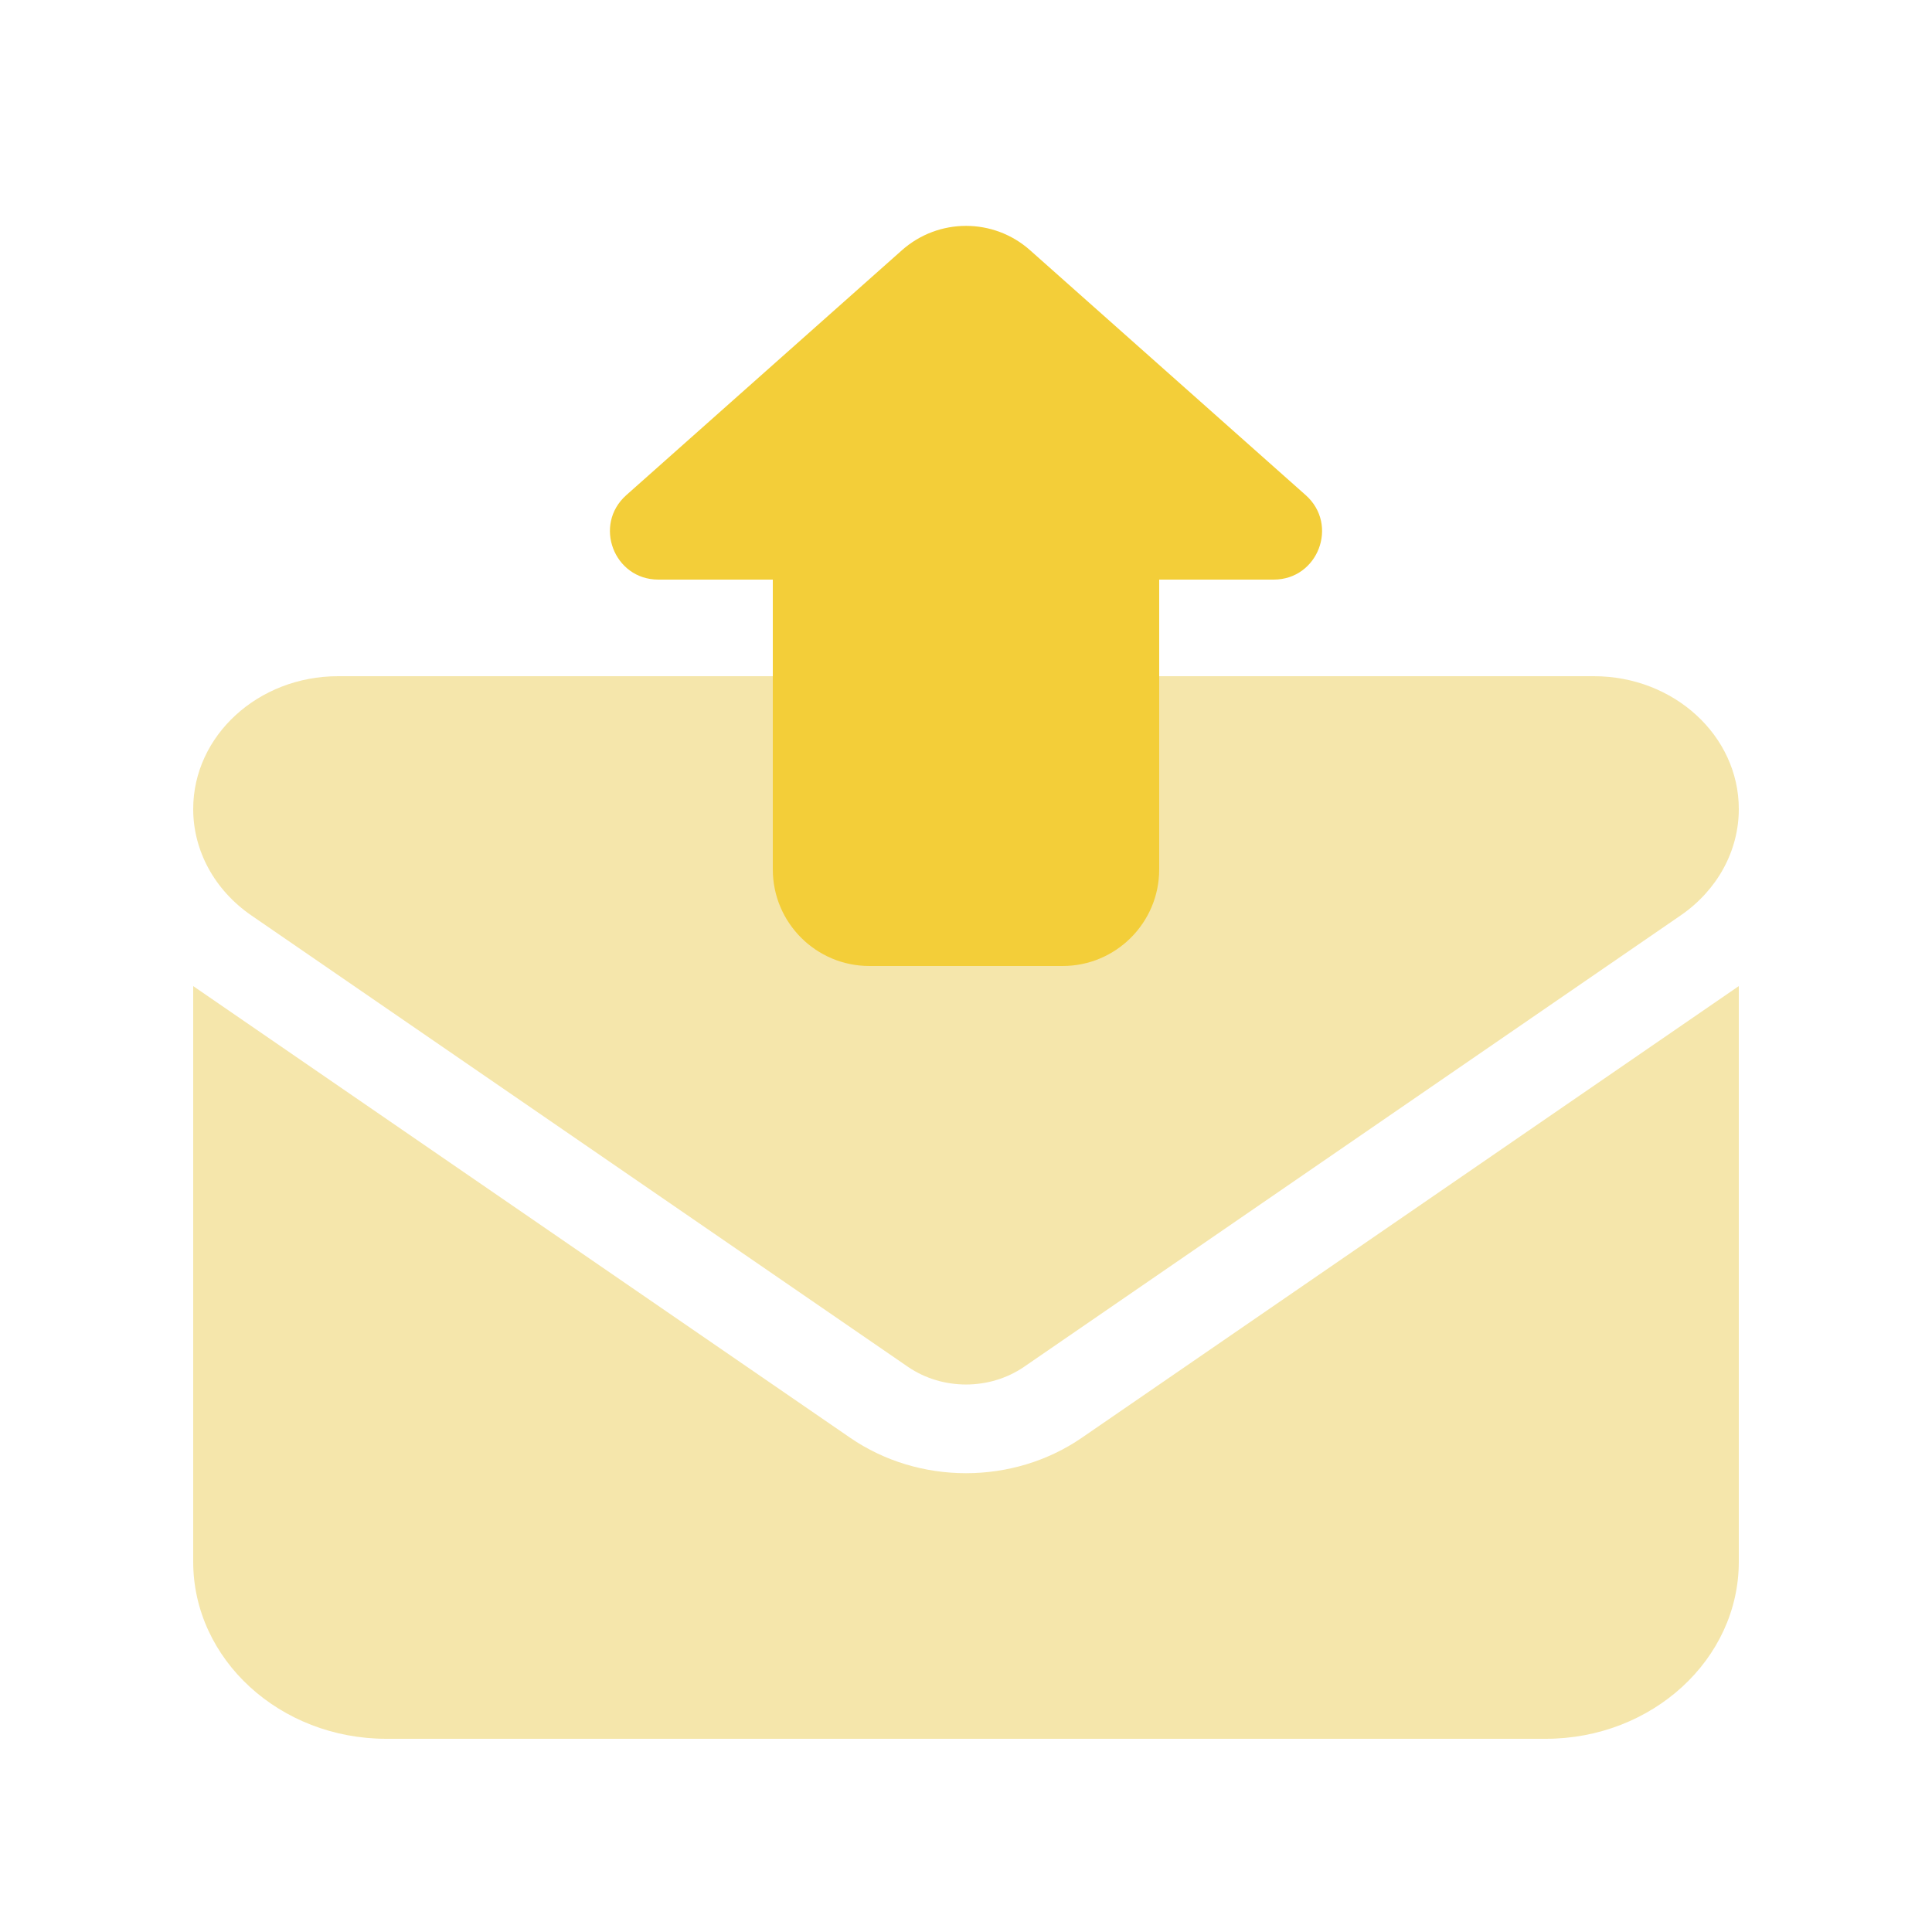
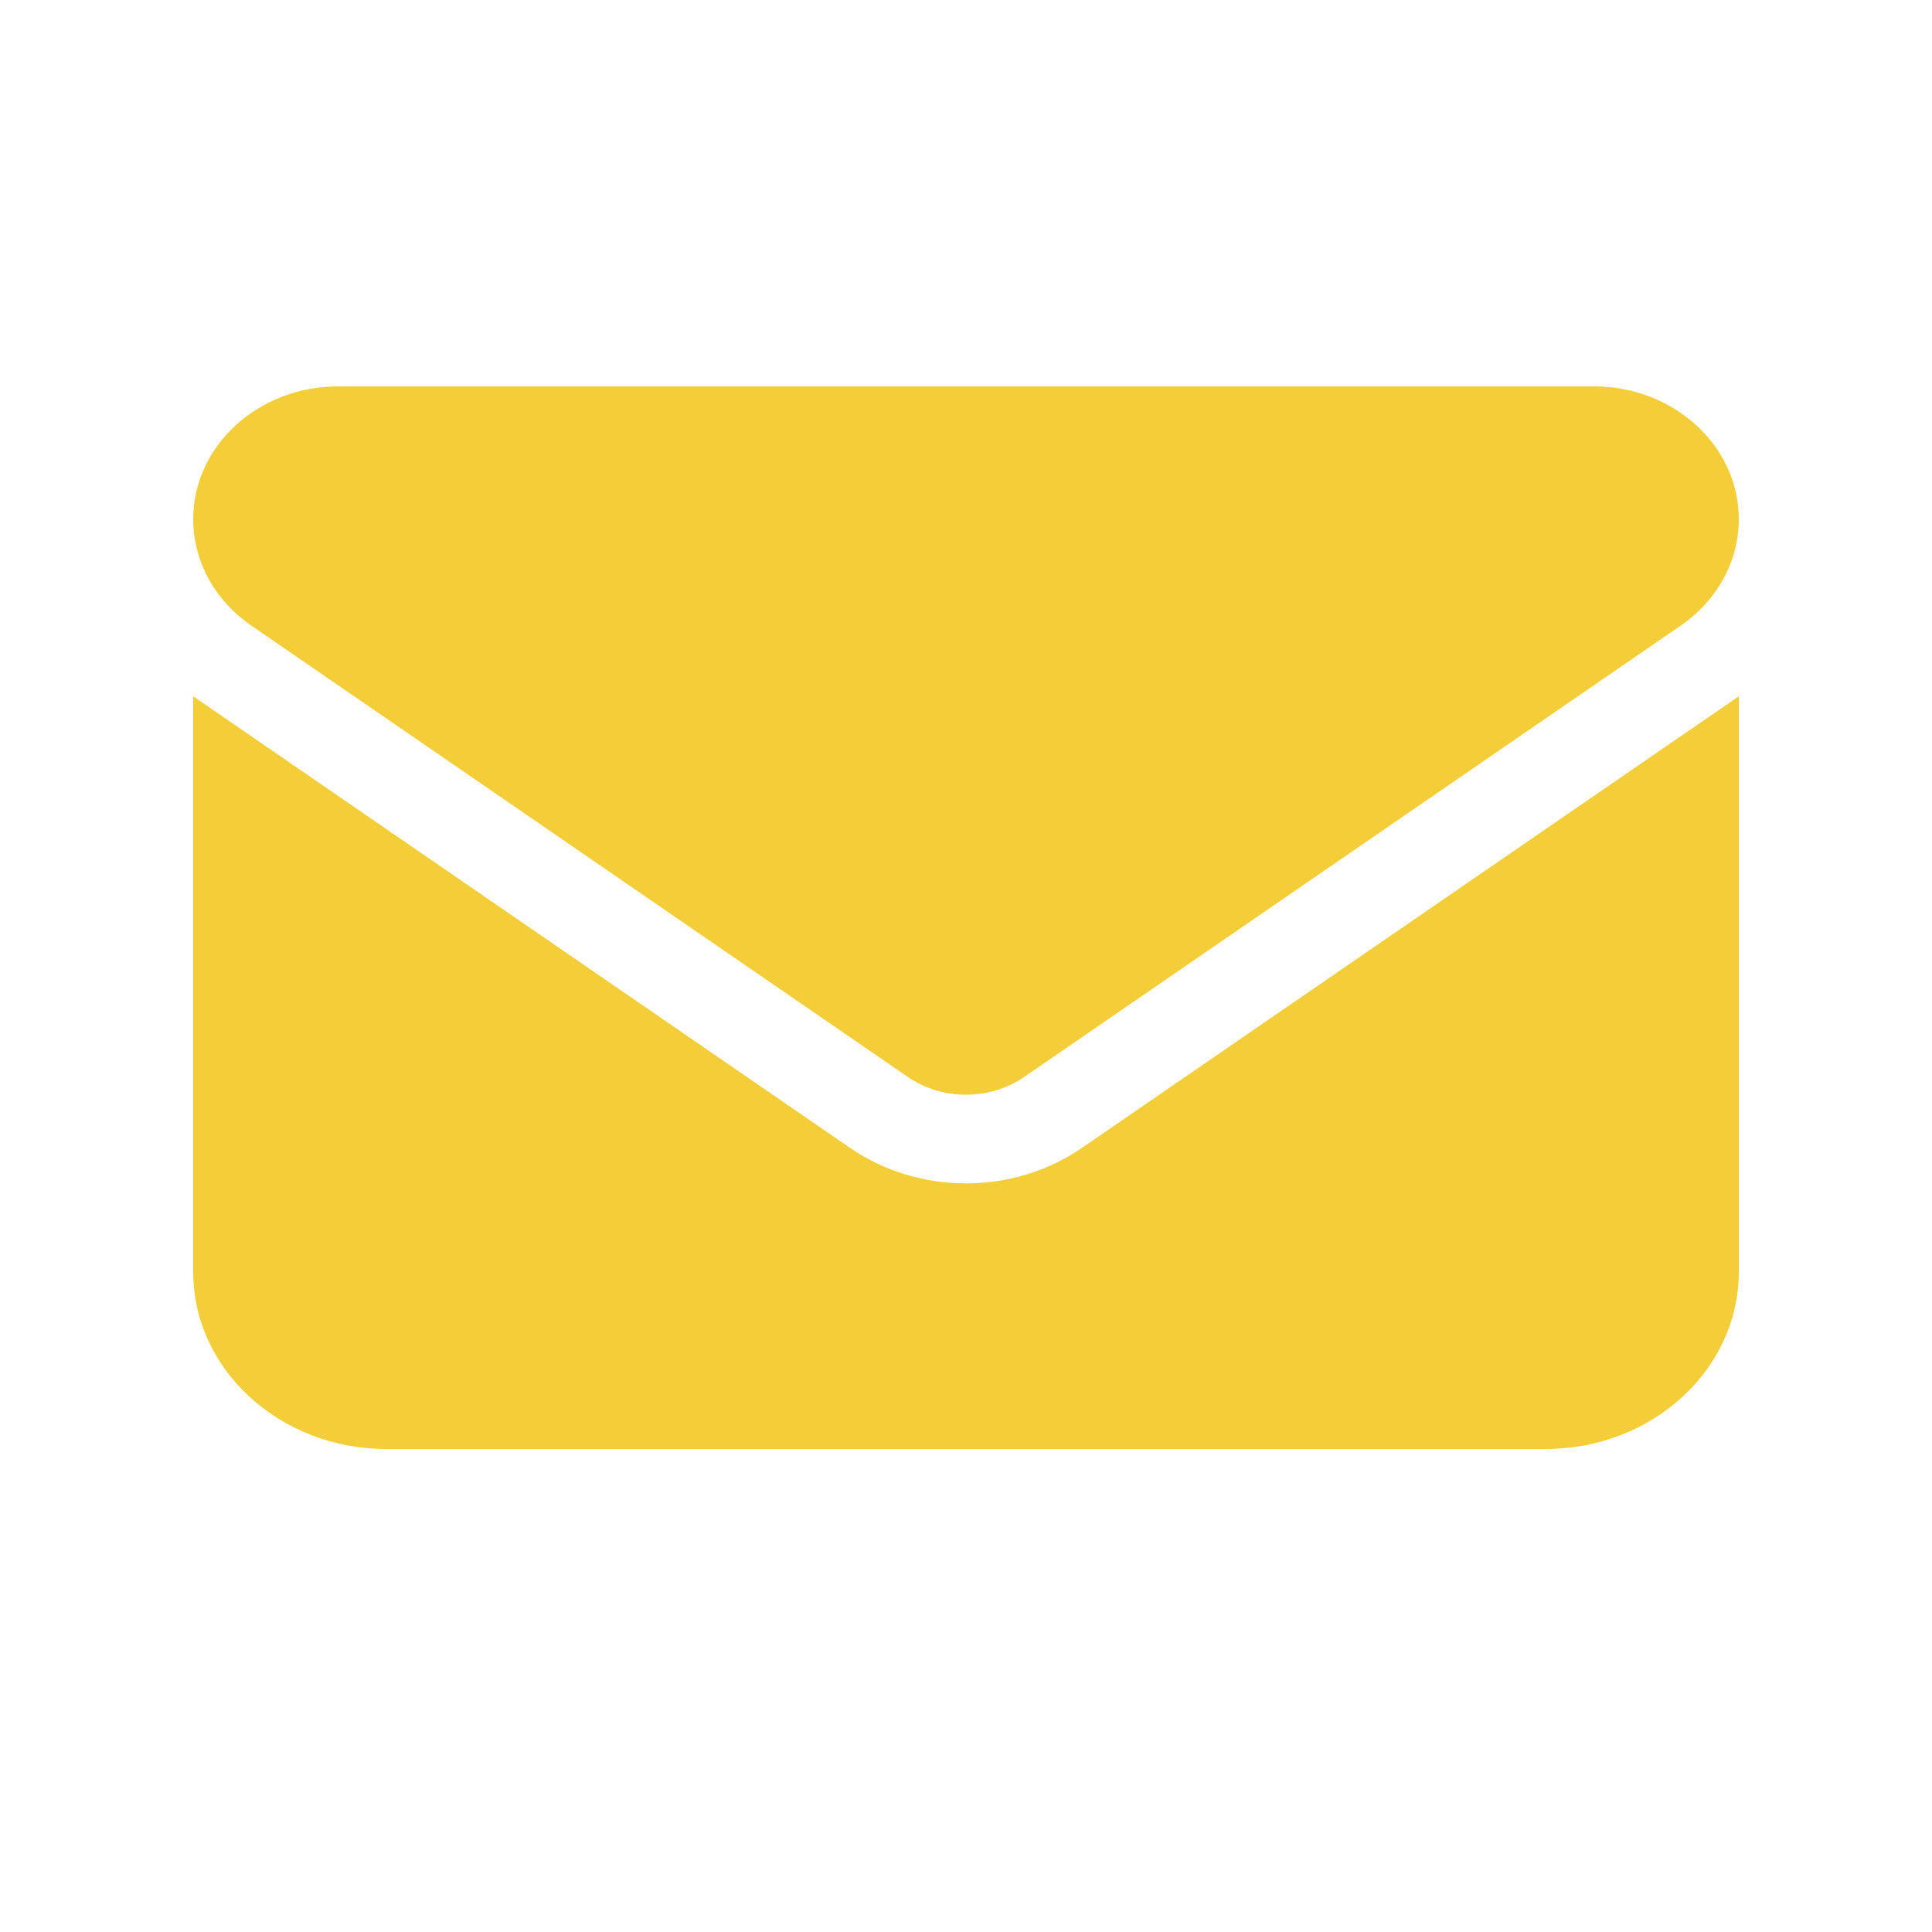
<svg xmlns="http://www.w3.org/2000/svg" width="20" height="20" viewBox="0 0 20 20" fill="none">
-   <path d="M3.5 7C2.672 7 2 7.616 2 8.375C2 8.808 2.222 9.214 2.6 9.475L9.4 14.15C9.756 14.393 10.244 14.393 10.6 14.15L17.4 9.475C17.778 9.214 18 8.808 18 8.375C18 7.616 17.328 7 16.5 7H3.5ZM2 10.208V16.167C2 17.178 2.897 18 4 18H16C17.103 18 18 17.178 18 16.167V10.208L11.2 14.883C10.488 15.373 9.512 15.373 8.8 14.883L2 10.208Z" fill="#F5E6AB" />
-   <path d="M12 9C12 9.552 11.552 10 11 10L9 10C8.448 10 8 9.552 8 9L8 6L6.815 6C6.355 6 6.139 5.432 6.483 5.126L9.336 2.591C9.715 2.254 10.286 2.254 10.664 2.591L13.517 5.126C13.861 5.432 13.645 6 13.185 6L12 6L12 9Z" fill="#F3CE39" />
+   <path d="M3.5 4C2.672 4 2 4.616 2 5.375C2 5.808 2.222 6.214 2.6 6.475L9.4 11.15C9.756 11.393 10.244 11.393 10.6 11.15L17.4 6.475C17.778 6.214 18 5.808 18 5.375C18 4.616 17.328 4 16.5 4H3.5ZM2 7.208V13.167C2 14.178 2.897 15 4 15H16C17.103 15 18 14.178 18 13.167V7.208L11.2 11.883C10.488 12.373 9.512 12.373 8.8 11.883L2 7.208Z" fill="#F3CE39" />
</svg>
